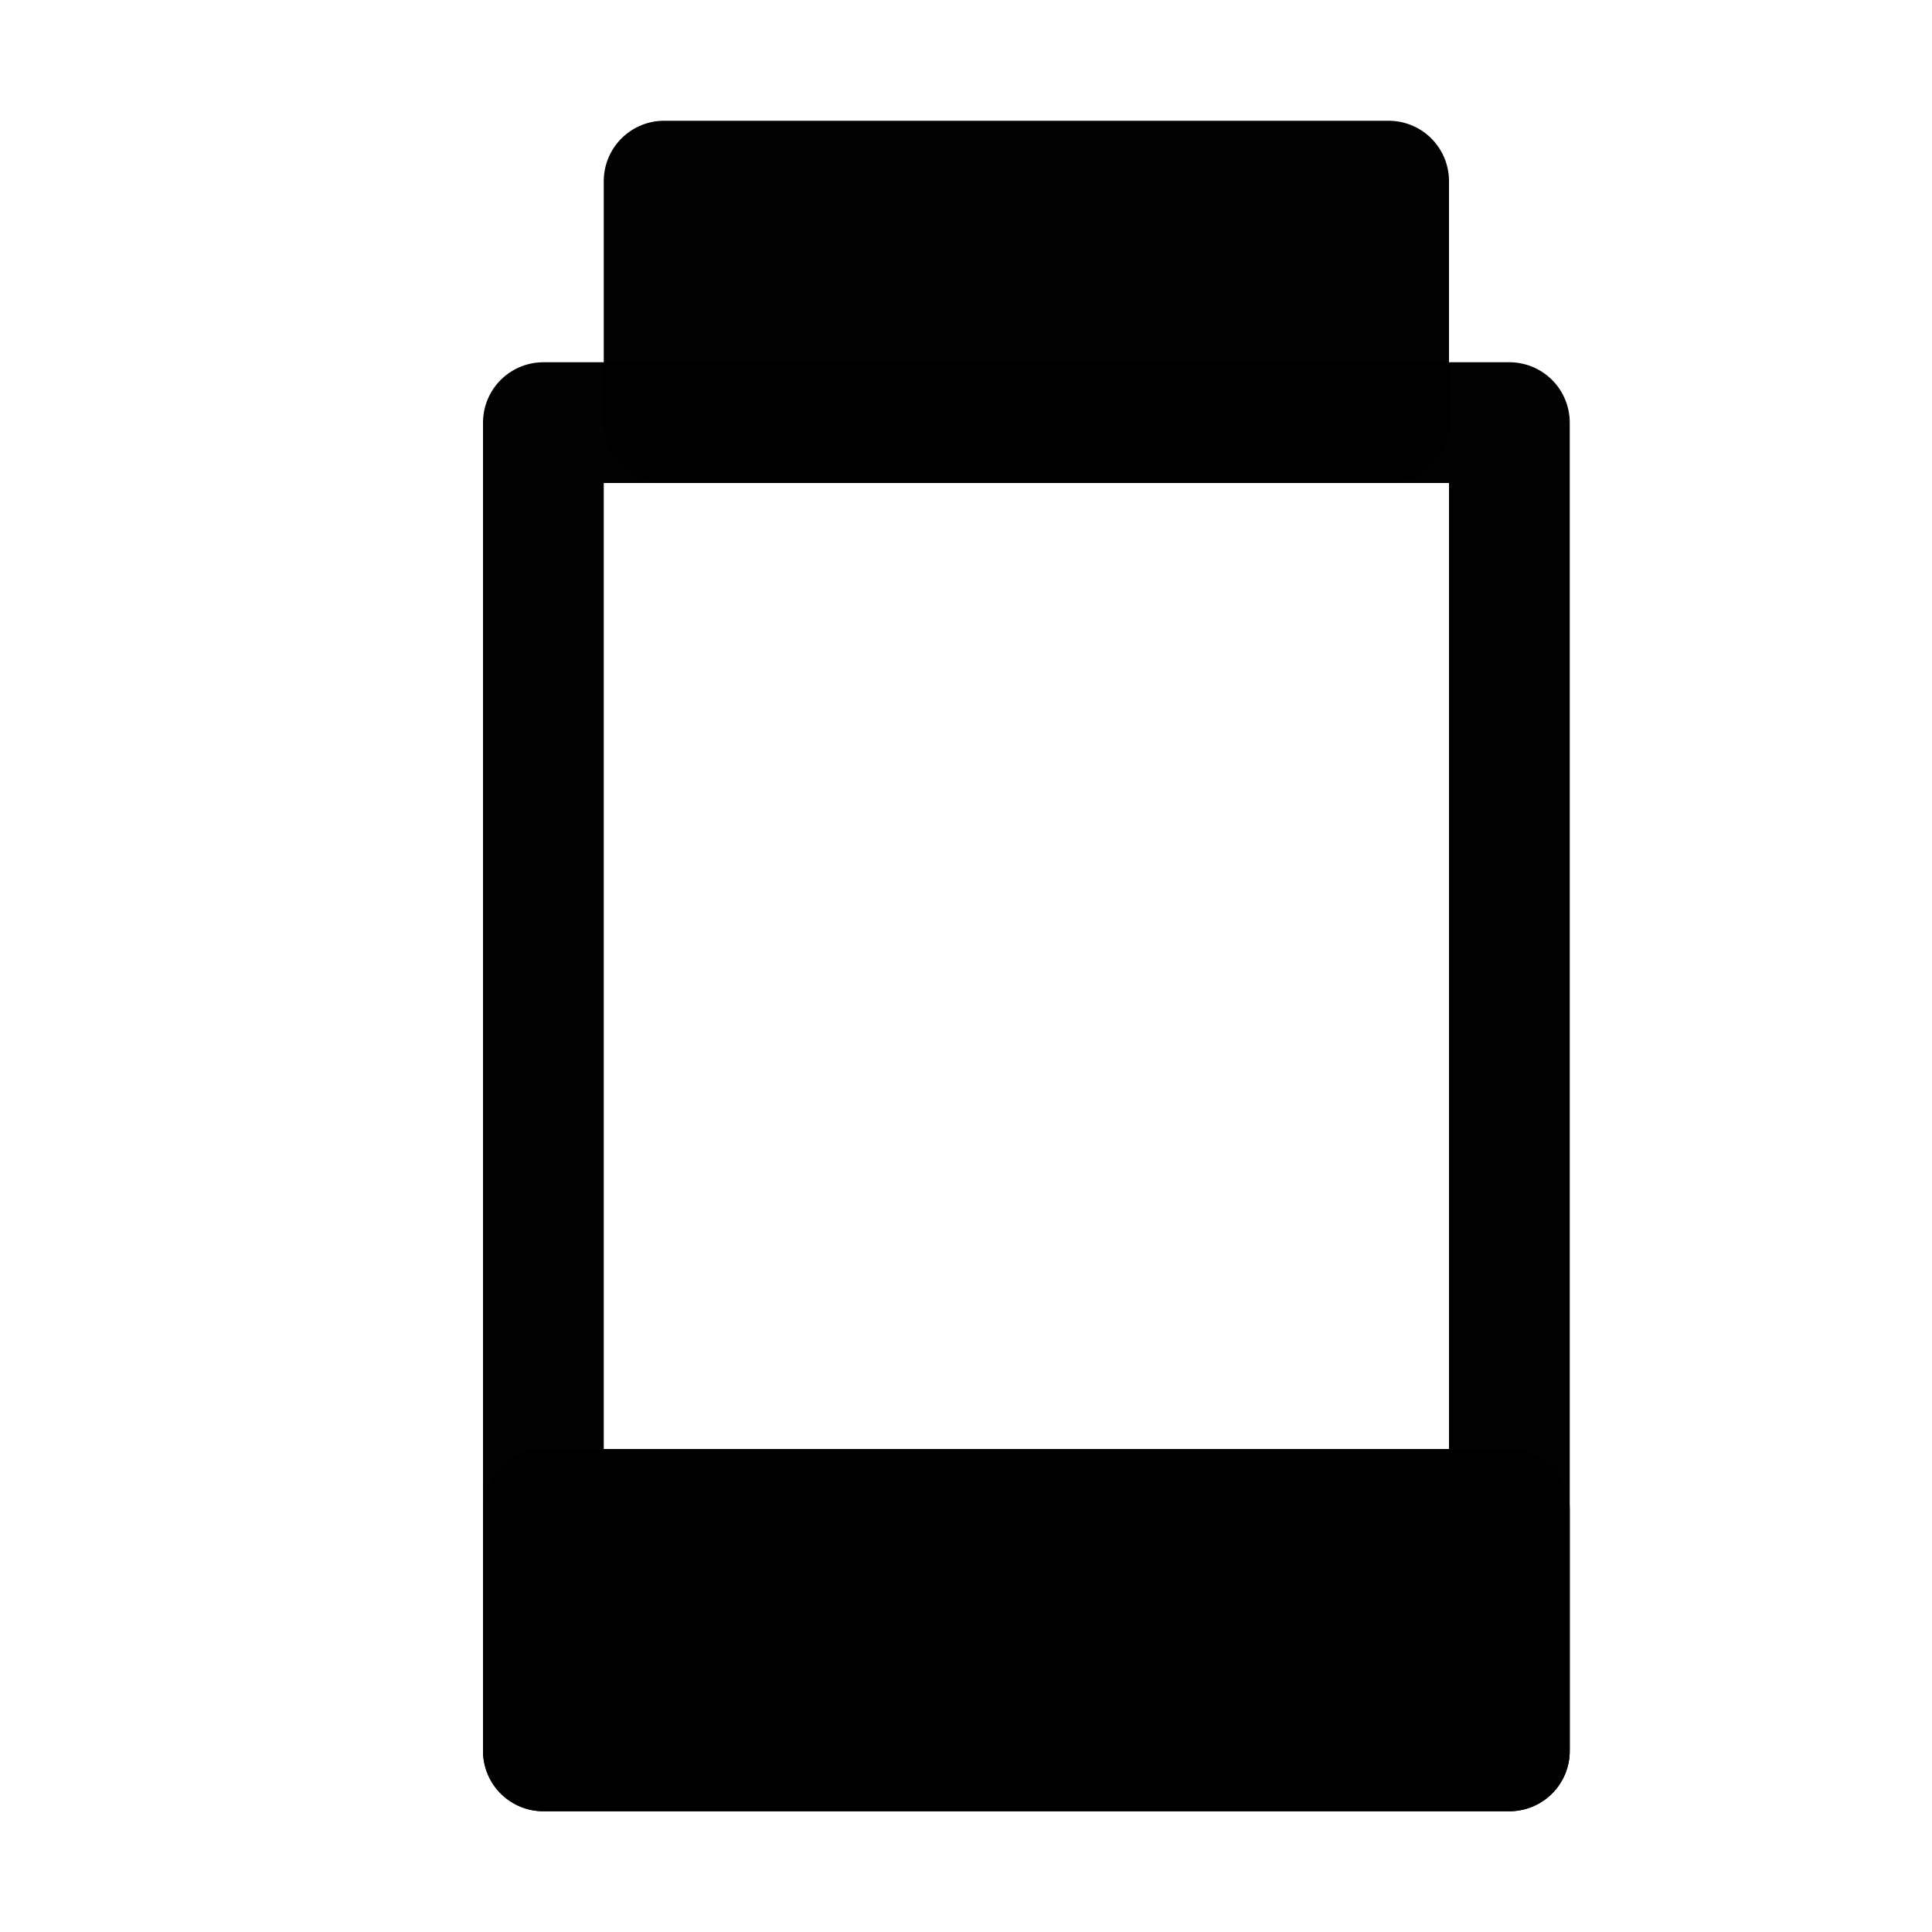
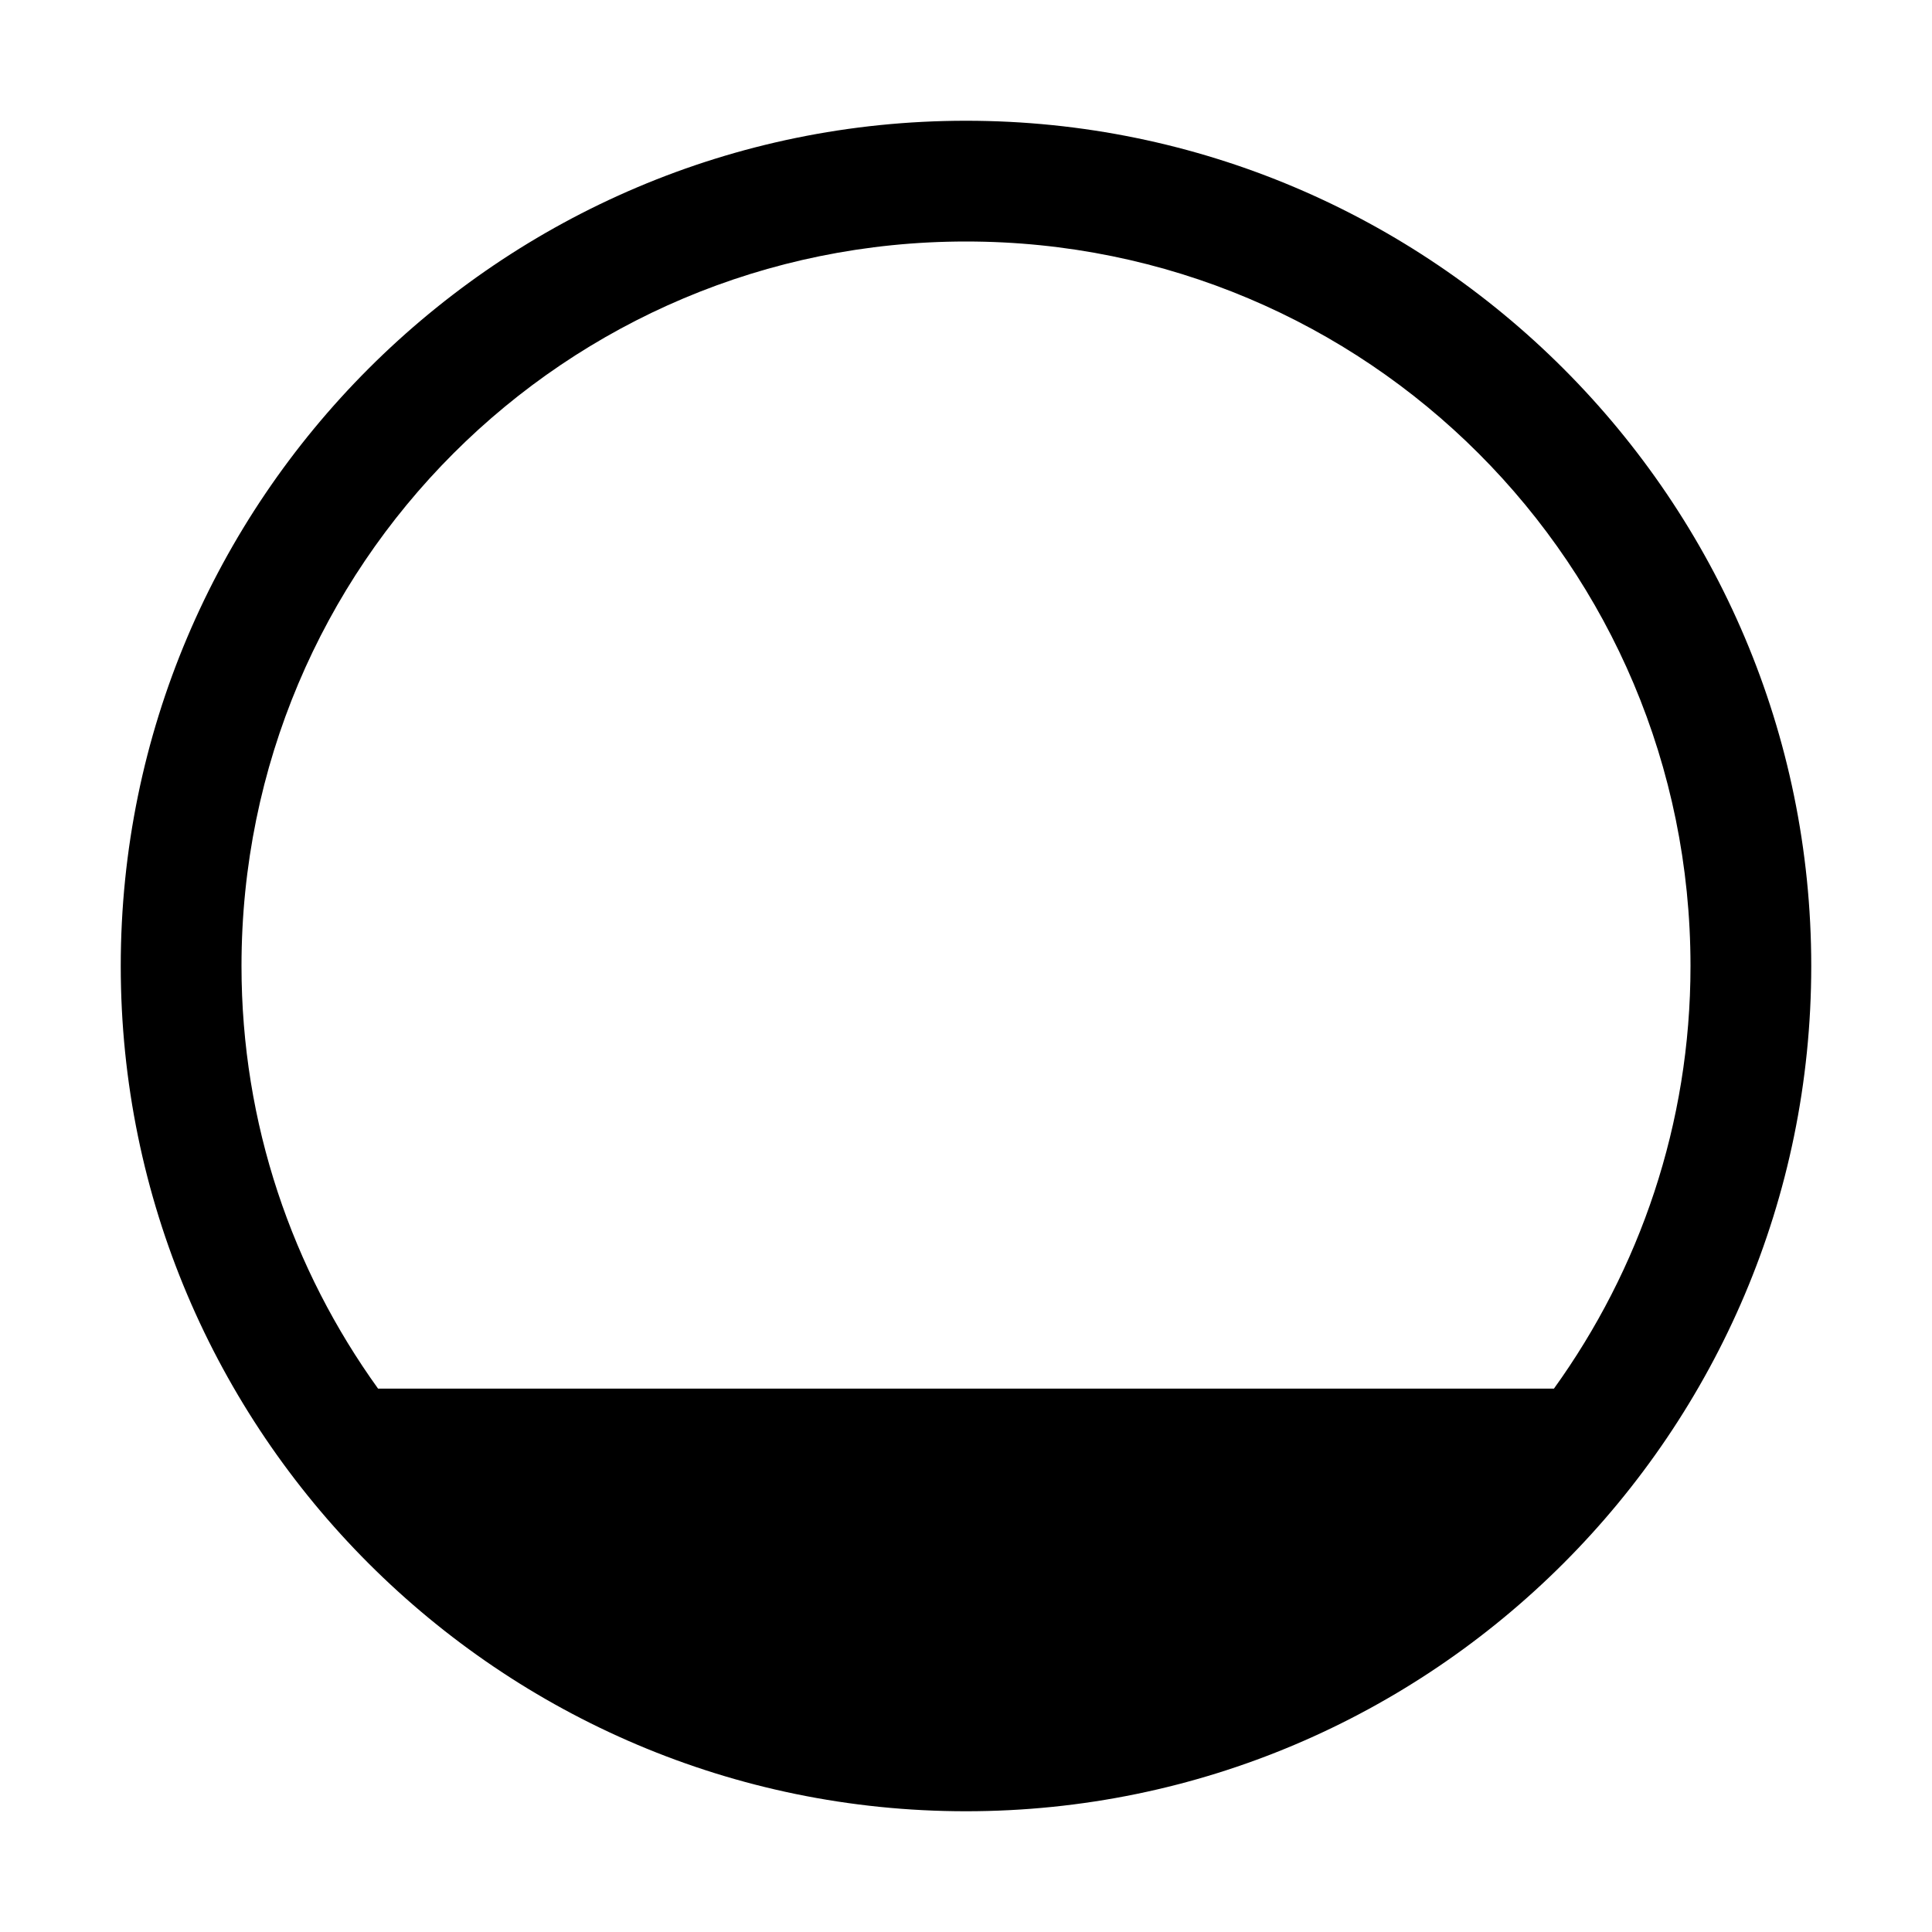
<svg xmlns="http://www.w3.org/2000/svg" height="16" width="16" version="1.1" id="svg5">
  <defs id="defs7" />
-   <rect style="opacity:0.99;fill:none;fill-opacity:1;fill-rule:nonzero;stroke:#000000;stroke-width:1;stroke-linecap:round;stroke-linejoin:round;stroke-miterlimit:4;stroke-dasharray:none;stroke-opacity:1" id="rect4137" width="8" height="11" x="4.5" y="3.5" />
-   <rect style="opacity:0.99;fill:#000000;fill-opacity:1;fill-rule:nonzero;stroke:#000000;stroke-width:1;stroke-linecap:round;stroke-linejoin:round;stroke-miterlimit:4;stroke-dasharray:none;stroke-opacity:1" id="rect4139" width="6" height="2" x="5.5" y="1.5" />
-   <rect style="opacity:1;fill:#000000;fill-opacity:1;fill-rule:nonzero;stroke:#010000;stroke-width:1;stroke-linecap:round;stroke-linejoin:round;stroke-miterlimit:4;stroke-dasharray:none;stroke-dashoffset:0;stroke-opacity:1;paint-order:fill markers stroke" id="rect4485" width="8" height="2" x="4.5" y="12.5" ry="1.8085499e-06" />
+   <path style="color:#000000;font-style:normal;font-variant:normal;font-weight:normal;font-stretch:normal;font-size:medium;line-height:normal;font-family:sans-serif;font-variant-ligatures:normal;font-variant-position:normal;font-variant-caps:normal;font-variant-numeric:normal;font-variant-alternates:normal;font-feature-settings:normal;text-indent:0;text-align:start;text-decoration:none;text-decoration-line:none;text-decoration-style:solid;text-decoration-color:#000000;letter-spacing:normal;word-spacing:normal;text-transform:none;writing-mode:lr-tb;direction:ltr;text-orientation:mixed;dominant-baseline:auto;baseline-shift:baseline;text-anchor:start;white-space:normal;shape-padding:0;clip-rule:nonzero;display:inline;overflow:visible;visibility:visible;opacity:1;isolation:auto;mix-blend-mode:normal;color-interpolation:sRGB;color-interpolation-filters:linearRGB;solid-color:#000000;solid-opacity:1;vector-effect:none;fill:#000000;fill-opacity:1;fill-rule:nonzero;stroke:none;stroke-width:1;stroke-linecap:butt;stroke-linejoin:miter;stroke-miterlimit:4;stroke-dasharray:none;stroke-dashoffset:0;stroke-opacity:1;color-rendering:auto;image-rendering:auto;shape-rendering:auto;text-rendering:auto;enable-background:accumulate" d="M 8 1 C 4.14 1 1 4.14 1 8 C 1 11.86 4.14 15 8 15 C 11.86 15 15 11.86 15 8 C 15 4.14 11.86 1 8 1 z M 8 2 C 11.32 2 14 4.68 14 8 C 14 9.309 13.578 10.515 12.869 11.5 L 3.131 11.5 C 2.422 10.515 2 9.309 2 8 C 2 4.68 4.68 2 8 2 z " id="path4486" />
</svg>
